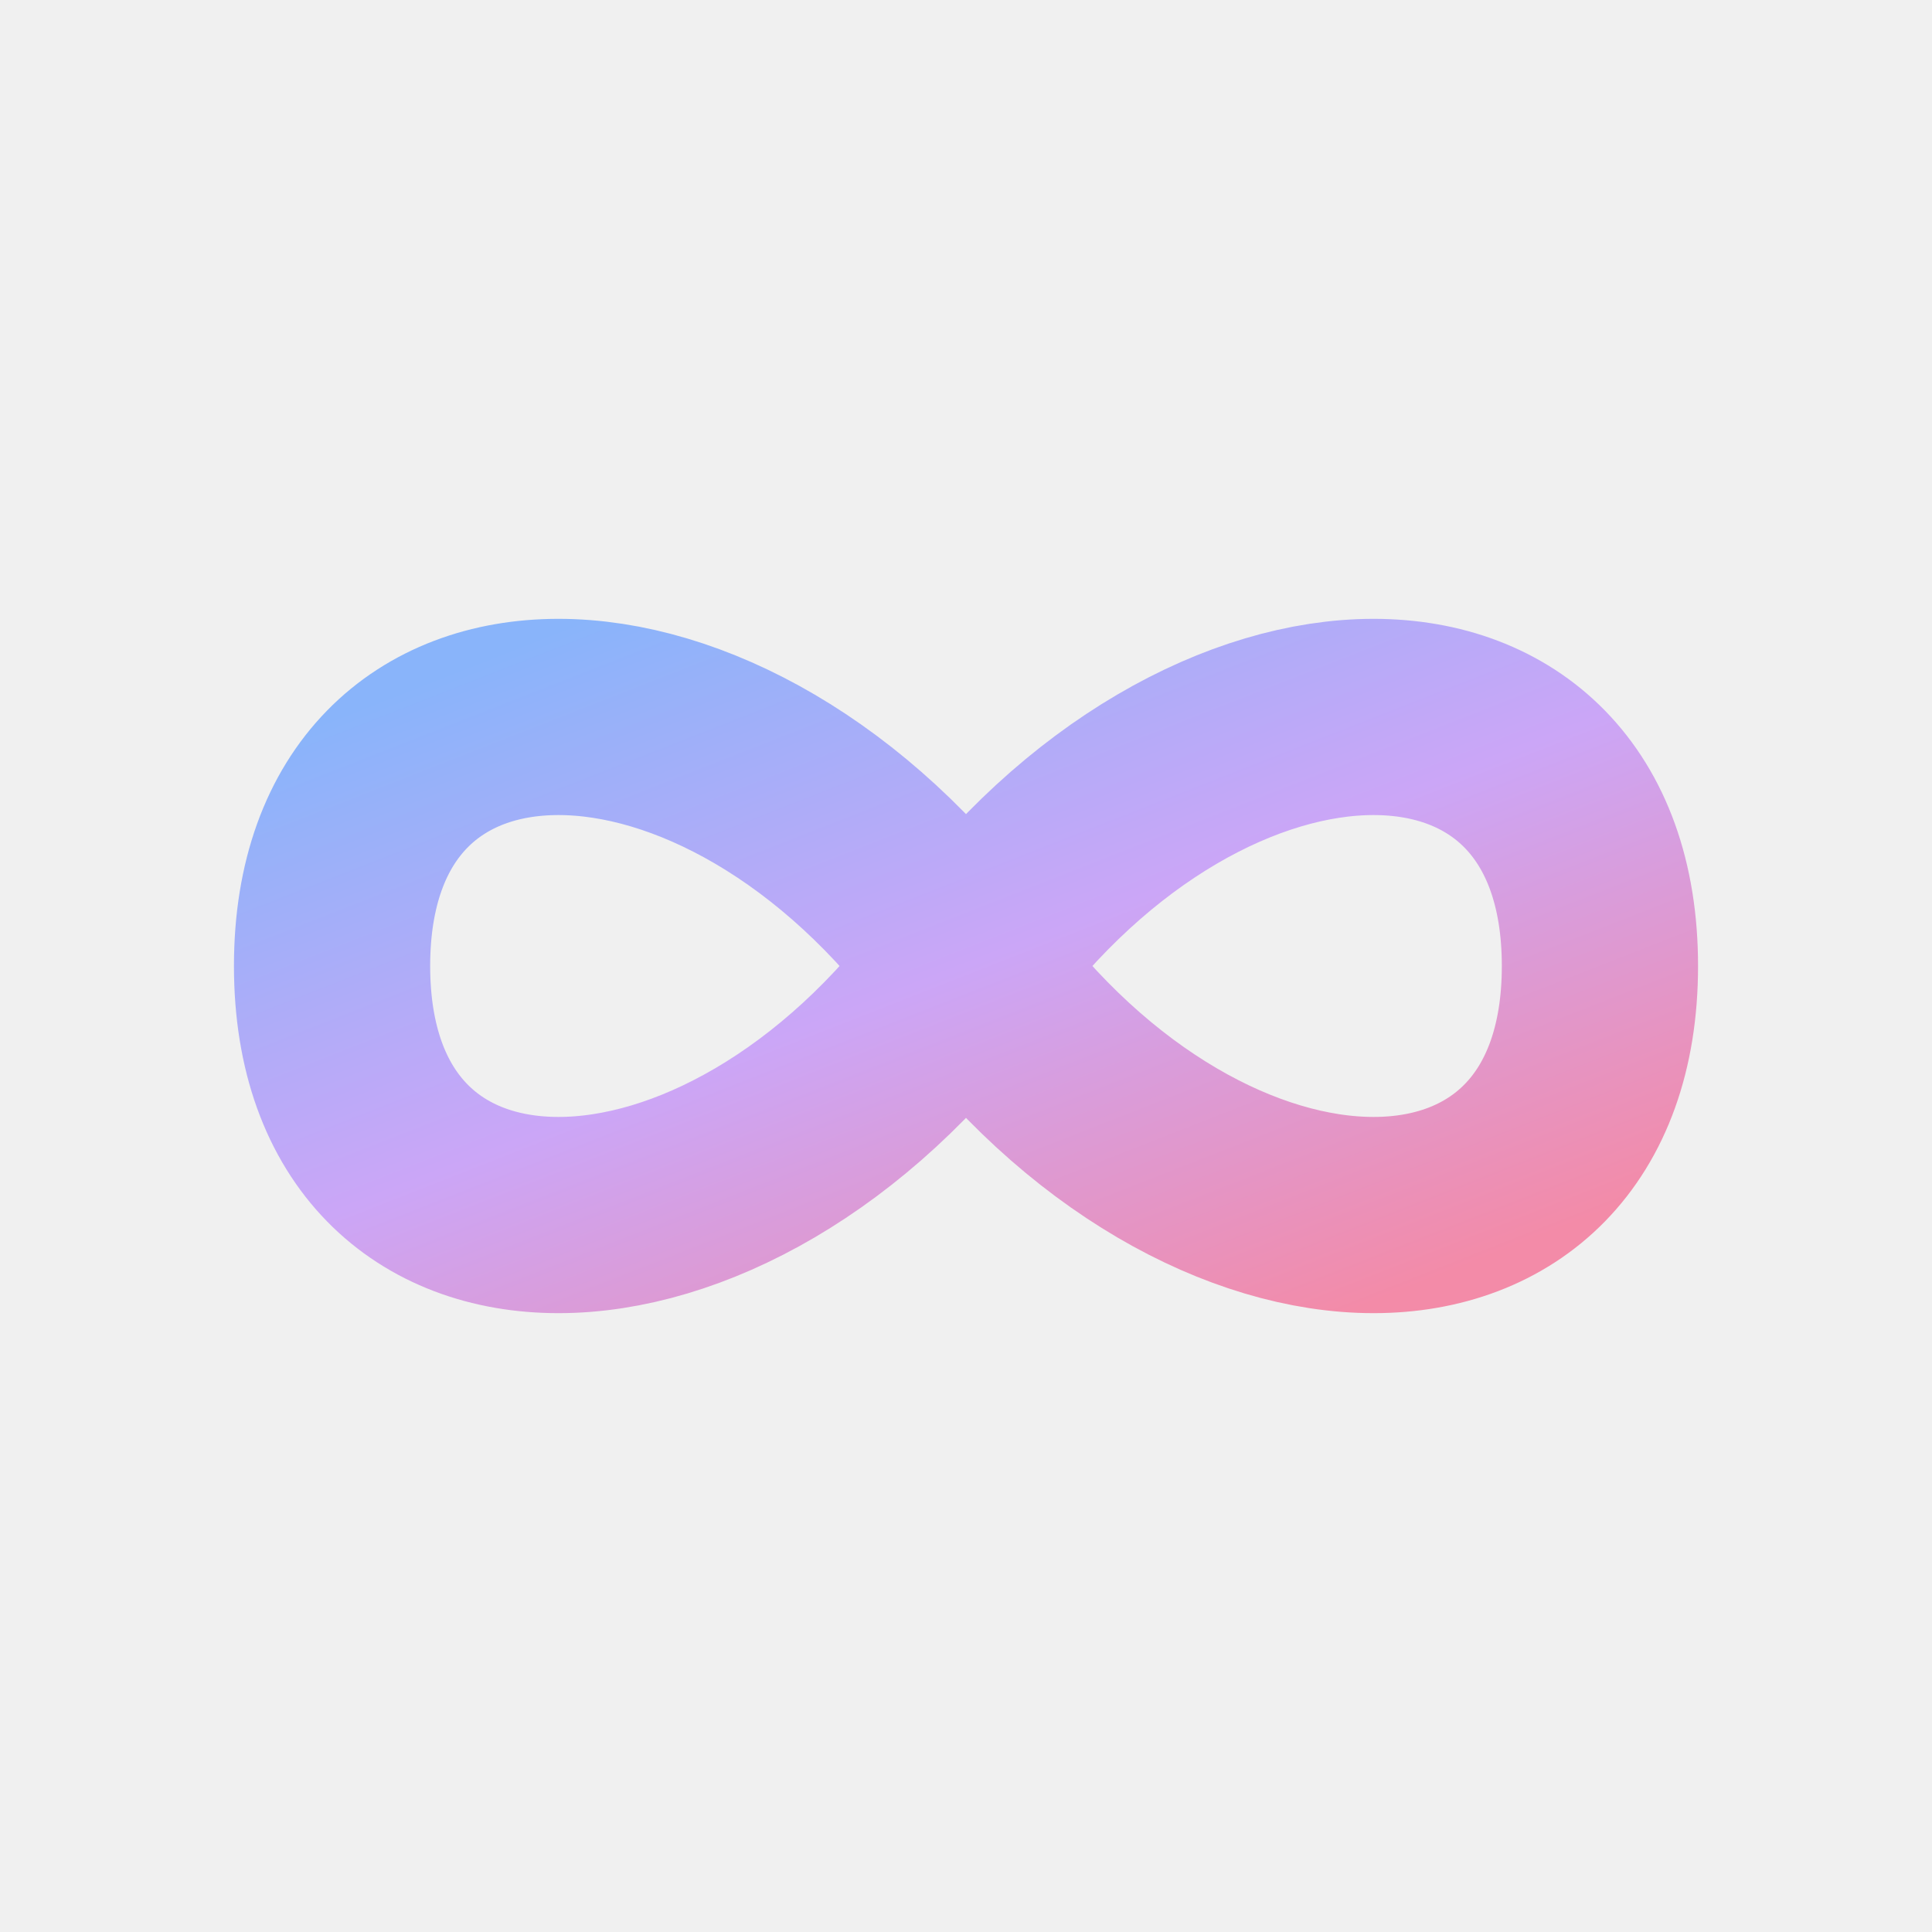
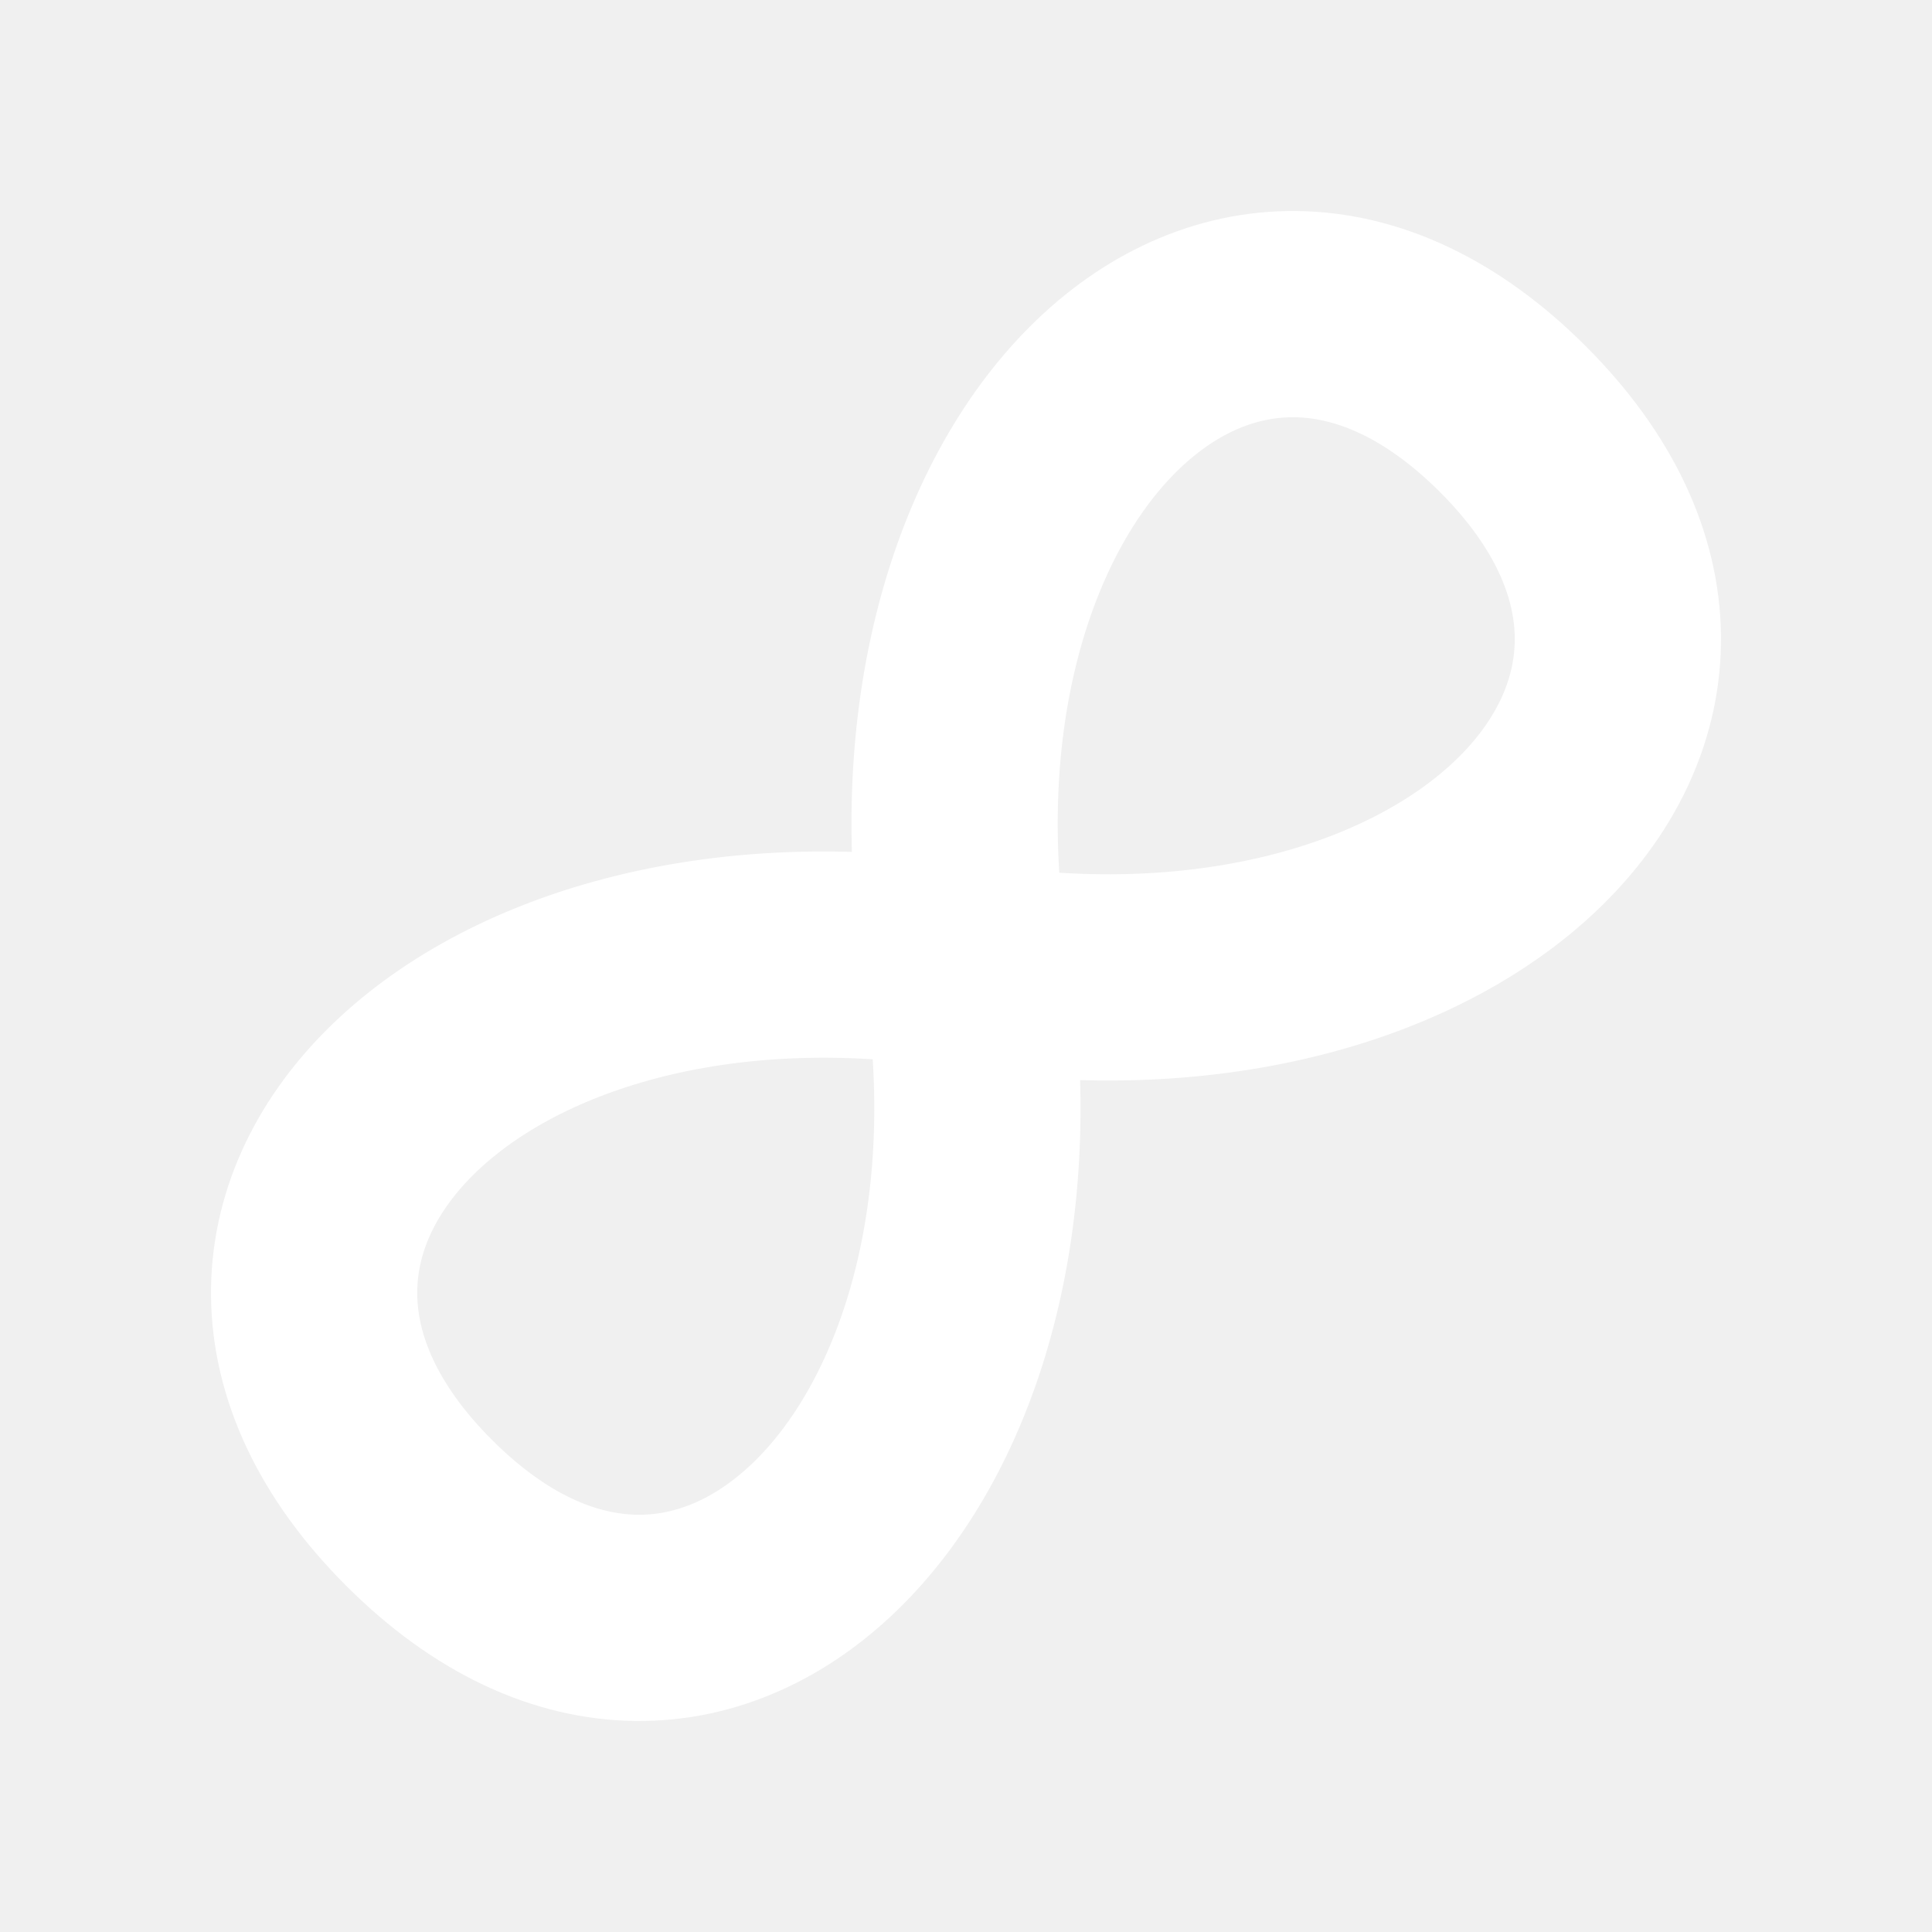
<svg xmlns="http://www.w3.org/2000/svg" viewBox="0 0 64 64" width="64" height="64">
-   <defs>
-     <linearGradient id="g" x1="0%" y1="0%" x2="100%" y2="100%">
-       <stop offset="0%" stop-color="#89b4fa" />
-       <stop offset="50%" stop-color="#cba6f7" />
-       <stop offset="100%" stop-color="#f38ba8" />
-     </linearGradient>
-   </defs>
-   <path d="M 32,32 C 40,21 53,21 53,32 C 53,43 40,43 32,32 C 24,21 11,21 11,32 C 11,43 24,43 32,32 Z" fill="none" stroke="url(#g)" stroke-width="6.5" stroke-linecap="round" stroke-linejoin="round" />
+   <path d="M 32,32 C 40,21 53,21 53,32 C 53,43 40,43 32,32 C 24,21 11,21 11,32 C 11,43 24,43 32,32 Z" transform="translate(32 32) rotate(-45) scale(1.22) translate(-32 -32)" fill="none" stroke="#ffffff" stroke-width="5.6" stroke-linecap="round" stroke-linejoin="round" />
</svg>
